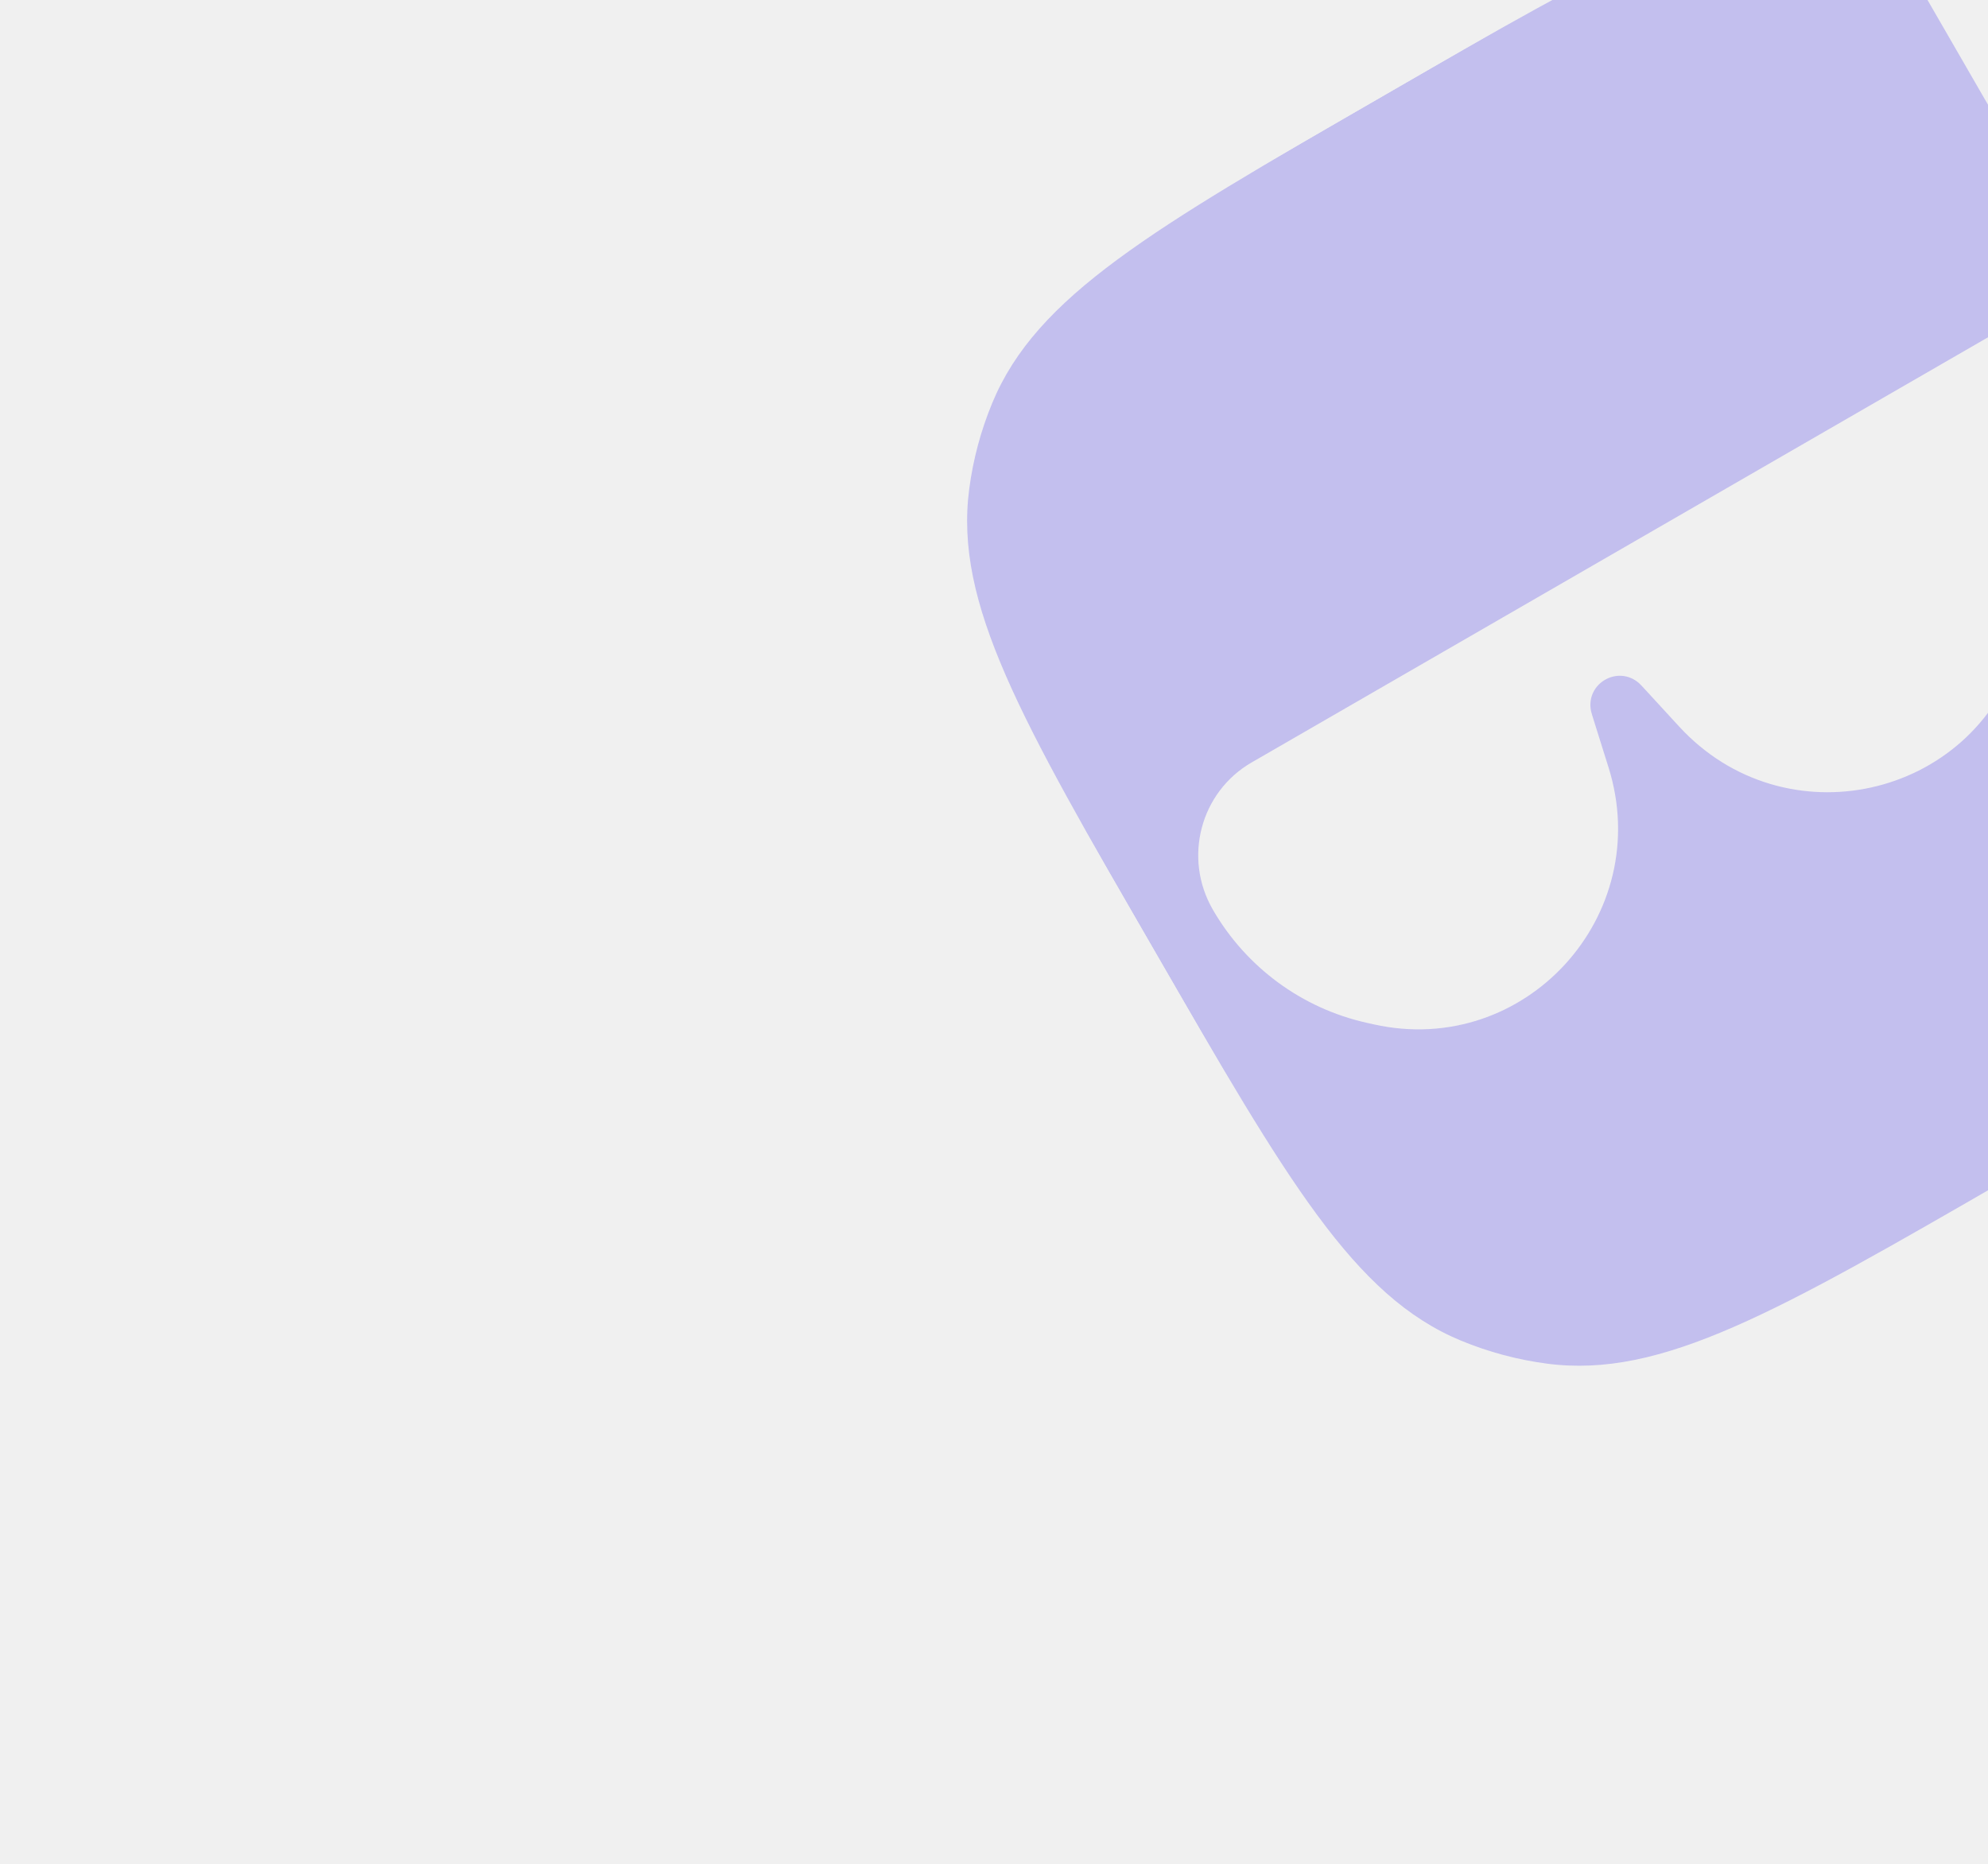
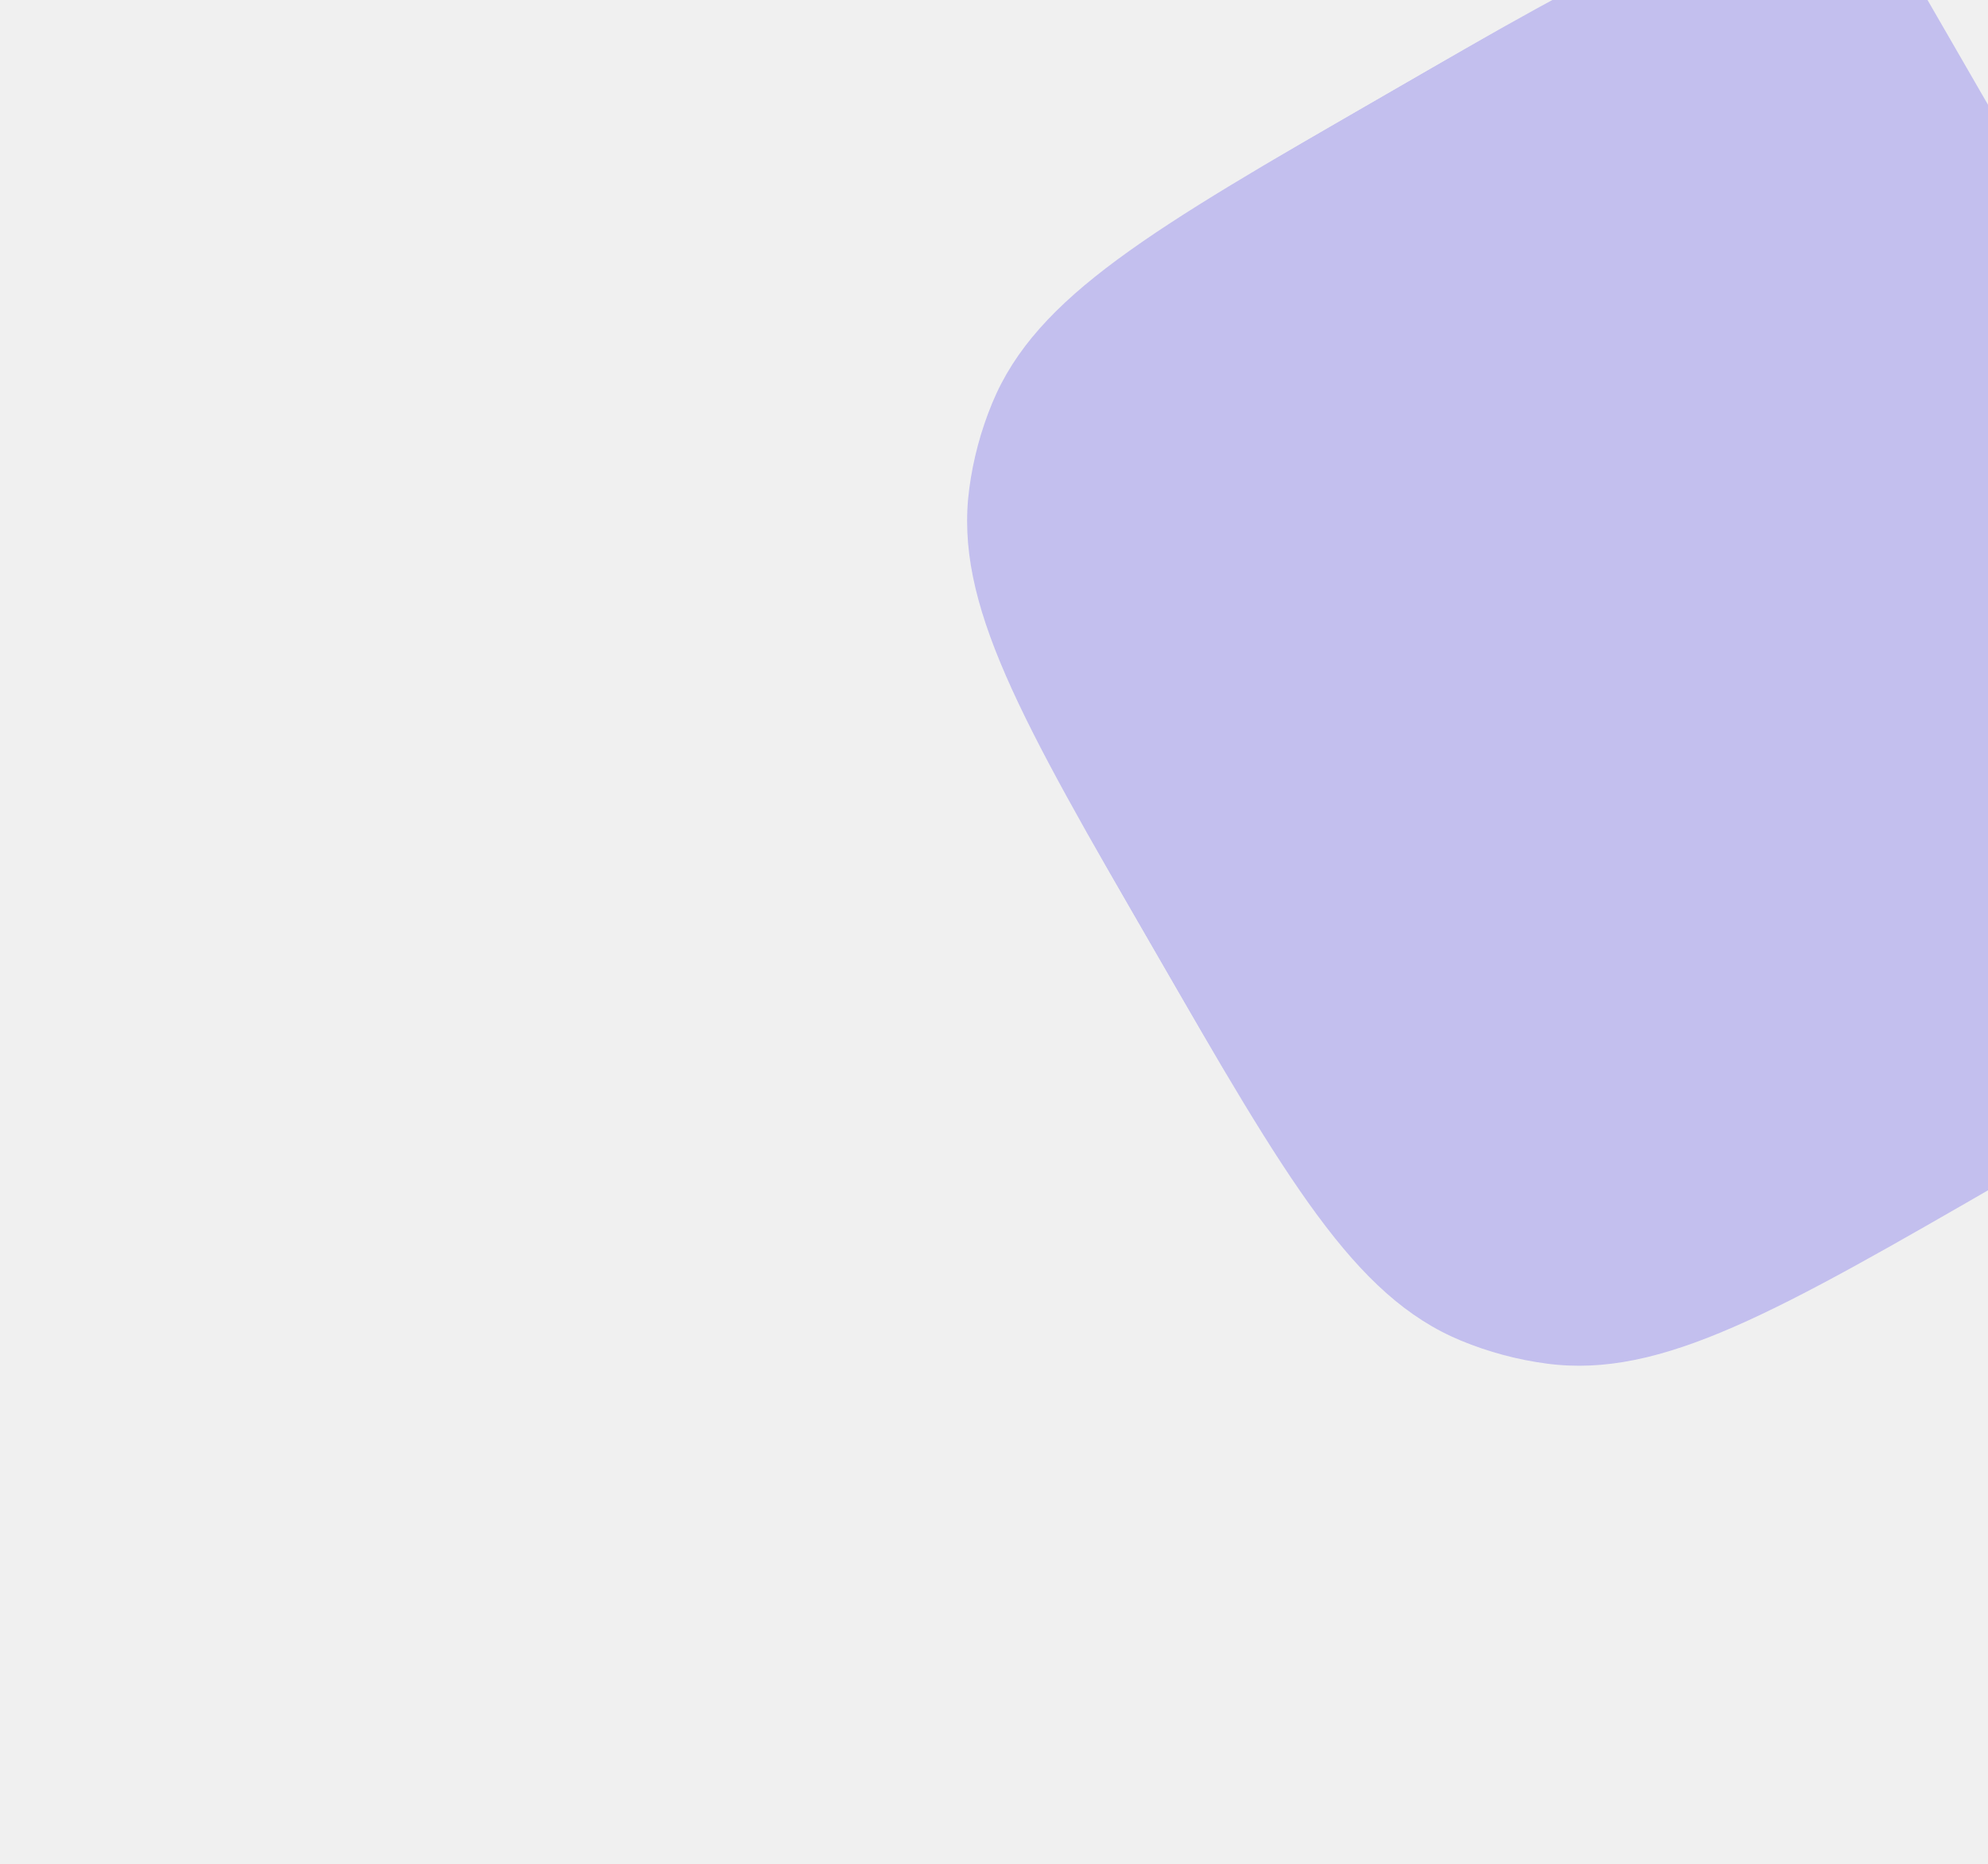
<svg xmlns="http://www.w3.org/2000/svg" width="352" height="330" viewBox="0 0 352 330" fill="none">
  <g clip-path="url(#clip0_10165_35795)">
    <g clip-path="url(#clip1_10165_35795)">
-       <path opacity="0.5" fill-rule="evenodd" clip-rule="evenodd" d="M171.614 86.57C168.939 106.887 180.739 127.326 204.34 168.204C227.941 209.081 239.741 229.52 258.674 237.363C263.548 239.382 268.666 240.753 273.897 241.442C294.215 244.117 314.654 232.316 355.531 208.715C396.409 185.115 416.848 173.314 424.69 154.381C426.709 149.507 428.081 144.389 428.769 139.158C431.444 118.84 419.644 98.402 396.043 57.524C372.442 16.646 360.642 -3.792 341.709 -11.635C336.835 -13.654 331.716 -15.025 326.486 -15.714C306.168 -18.389 285.729 -6.588 244.852 17.012C203.974 40.613 183.535 52.413 175.693 71.347C173.674 76.221 172.302 81.339 171.614 86.57ZM357.507 115.415L357.886 114.212C361.414 102.993 360.061 90.773 354.158 80.549C353.751 79.844 353.956 78.924 354.661 78.516L368.653 70.438C375.683 66.379 378.444 57.212 374.177 49.821C373.548 48.732 371.83 48.272 370.741 48.901L294.495 92.921L221.621 134.995C212.54 140.238 209.459 151.9 214.738 161.044C220.64 171.267 230.546 178.549 242.027 181.103L243.257 181.377C270.018 187.33 293.042 162.11 284.808 135.862L282.388 128.147L282.375 128.105C281.97 126.814 281.767 126.166 281.713 125.901C280.719 121 286.488 117.669 290.236 120.981C290.44 121.162 290.908 121.67 291.842 122.686L291.844 122.688L297.314 128.641C315.929 148.896 349.283 141.567 357.507 115.415Z" fill="#958DEC" />
+       <path opacity="0.5" fillRule="evenodd" clipRule="evenodd" d="M171.614 86.57C168.939 106.887 180.739 127.326 204.34 168.204C227.941 209.081 239.741 229.52 258.674 237.363C263.548 239.382 268.666 240.753 273.897 241.442C294.215 244.117 314.654 232.316 355.531 208.715C396.409 185.115 416.848 173.314 424.69 154.381C426.709 149.507 428.081 144.389 428.769 139.158C431.444 118.84 419.644 98.402 396.043 57.524C372.442 16.646 360.642 -3.792 341.709 -11.635C336.835 -13.654 331.716 -15.025 326.486 -15.714C306.168 -18.389 285.729 -6.588 244.852 17.012C203.974 40.613 183.535 52.413 175.693 71.347C173.674 76.221 172.302 81.339 171.614 86.57ZM357.507 115.415L357.886 114.212C361.414 102.993 360.061 90.773 354.158 80.549C353.751 79.844 353.956 78.924 354.661 78.516L368.653 70.438C375.683 66.379 378.444 57.212 374.177 49.821C373.548 48.732 371.83 48.272 370.741 48.901L294.495 92.921L221.621 134.995C212.54 140.238 209.459 151.9 214.738 161.044C220.64 171.267 230.546 178.549 242.027 181.103L243.257 181.377C270.018 187.33 293.042 162.11 284.808 135.862L282.388 128.147L282.375 128.105C281.97 126.814 281.767 126.166 281.713 125.901C280.719 121 286.488 117.669 290.236 120.981C290.44 121.162 290.908 121.67 291.842 122.686L291.844 122.688L297.314 128.641C315.929 148.896 349.283 141.567 357.507 115.415Z" fill="#958DEC" />
    </g>
  </g>
  <defs>
    <clipPath id="clip0_10165_35795">
      <rect width="352" height="330" fill="white" />
    </clipPath>
    <clipPath id="clip1_10165_35795">
      <rect width="202.705" height="223.801" fill="white" transform="translate(149 72.3523) rotate(-30)" />
    </clipPath>
  </defs>
</svg>
